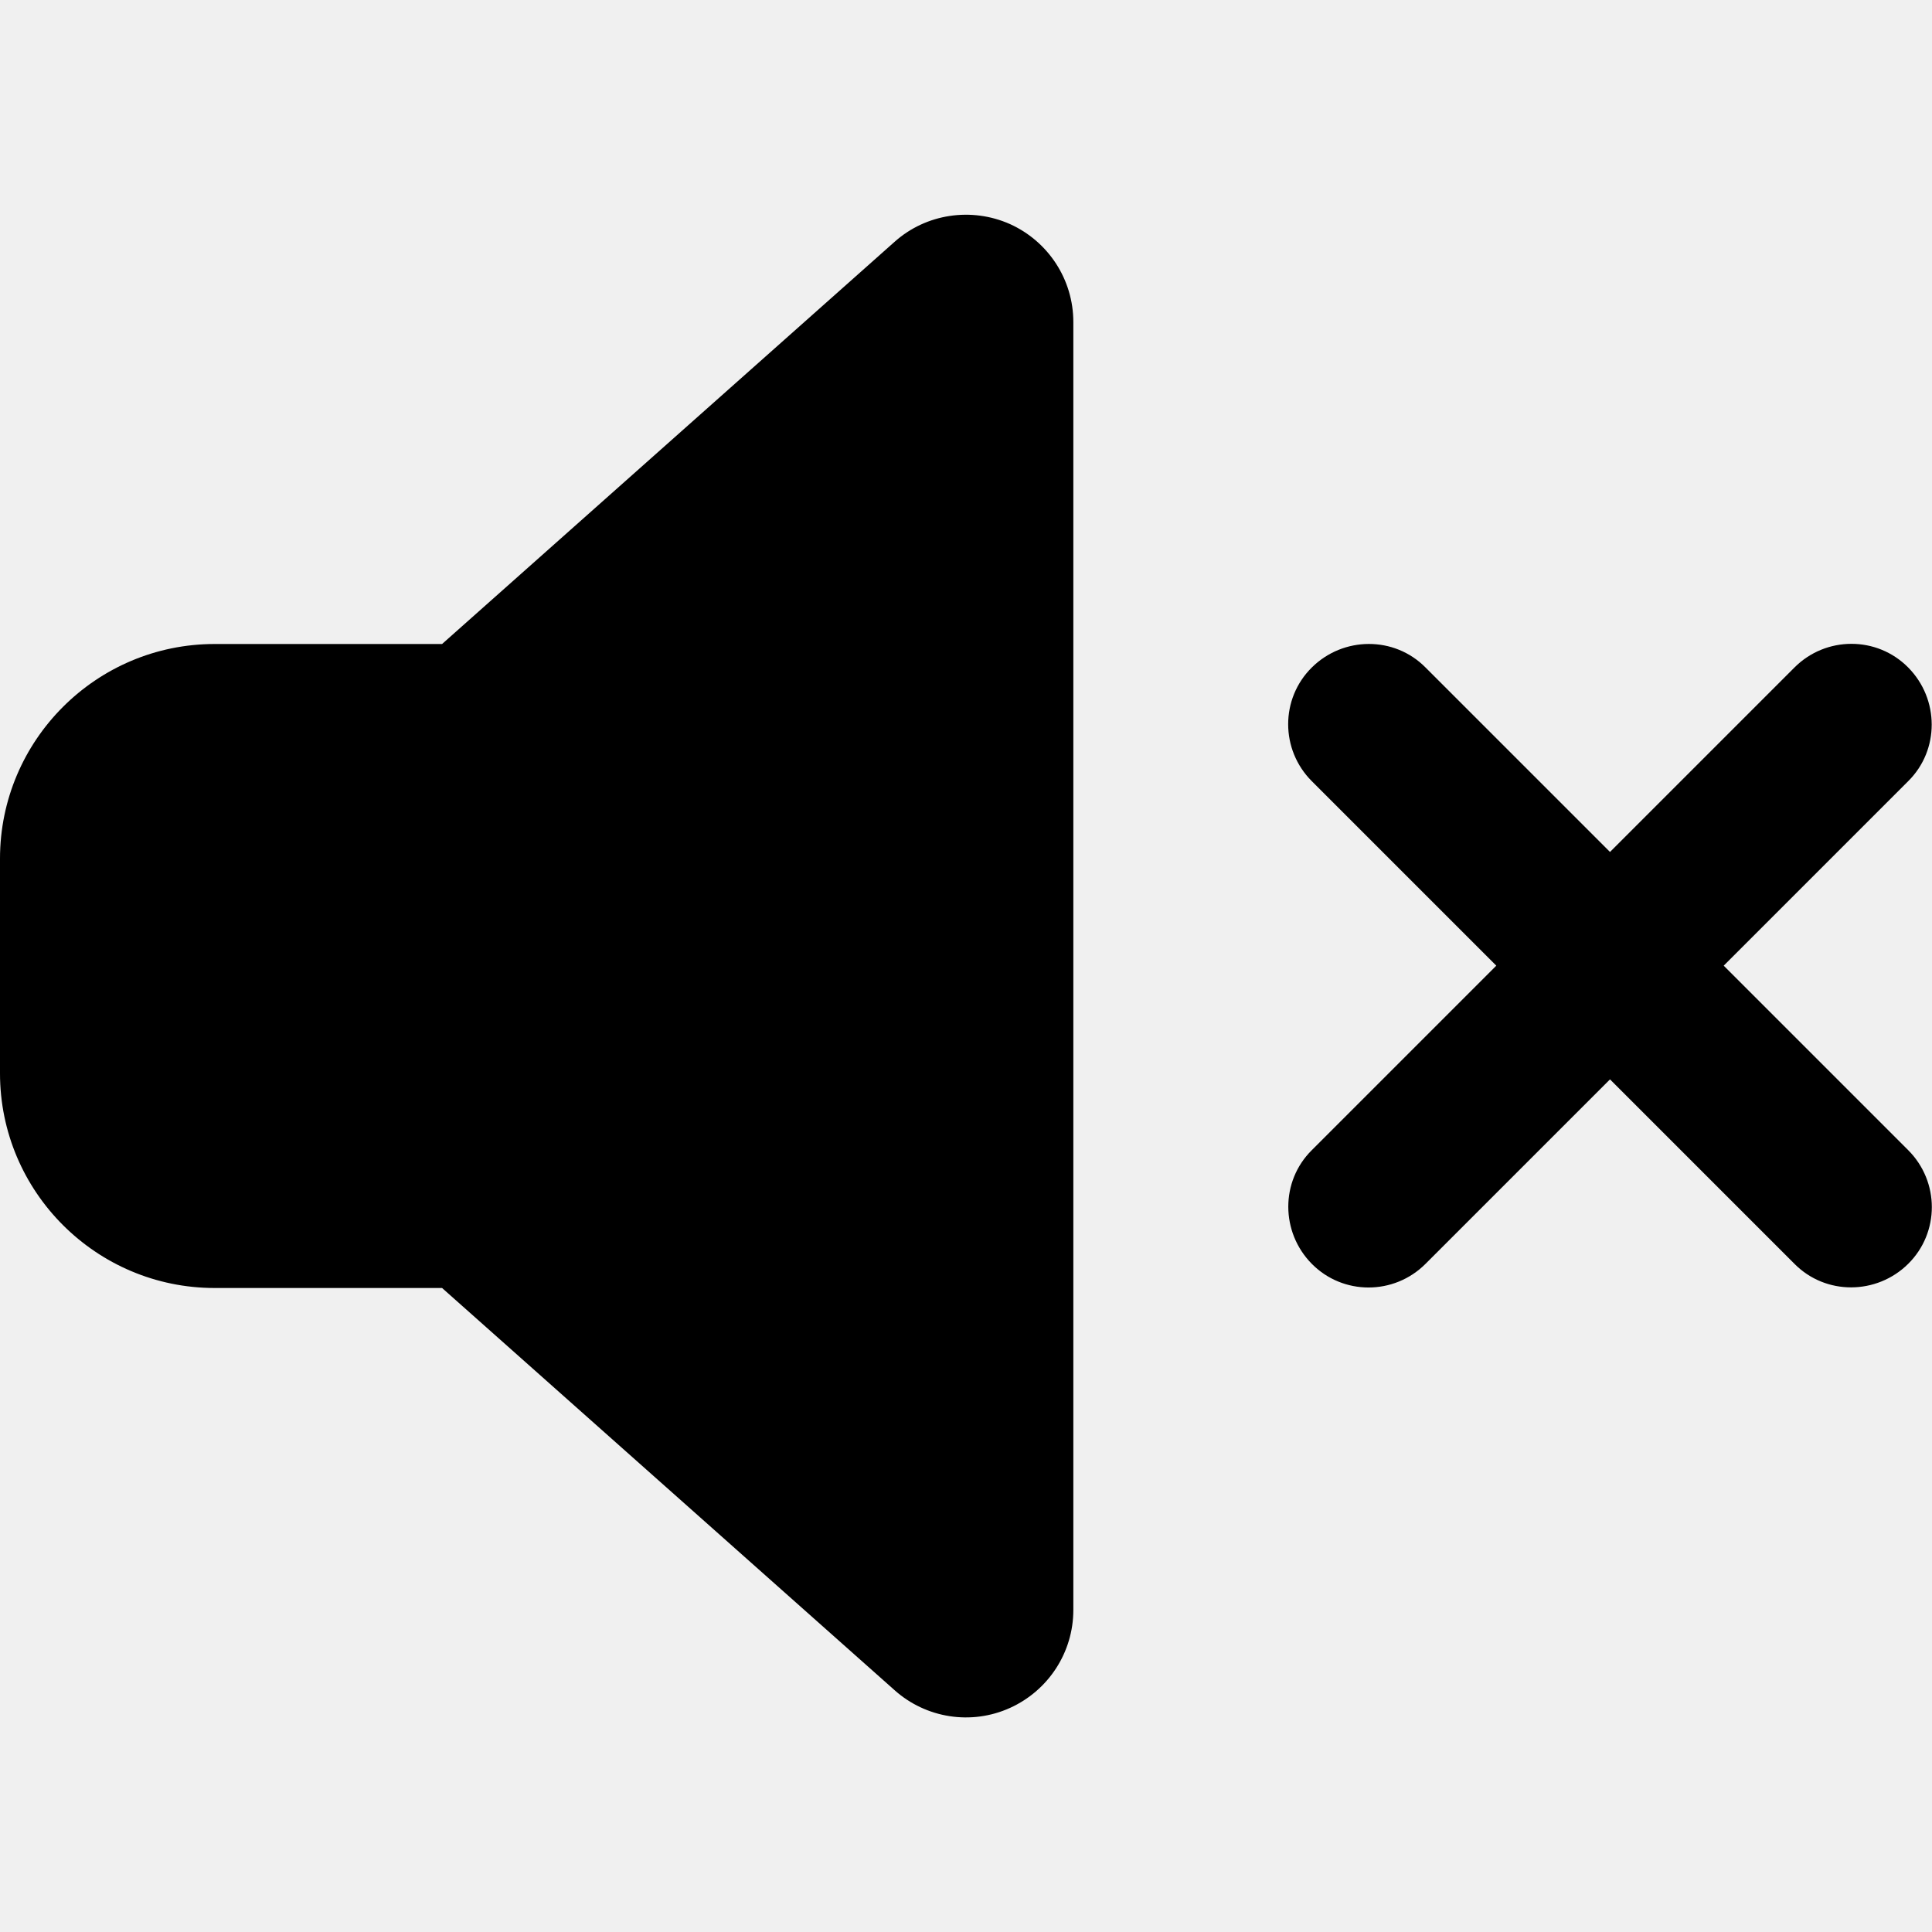
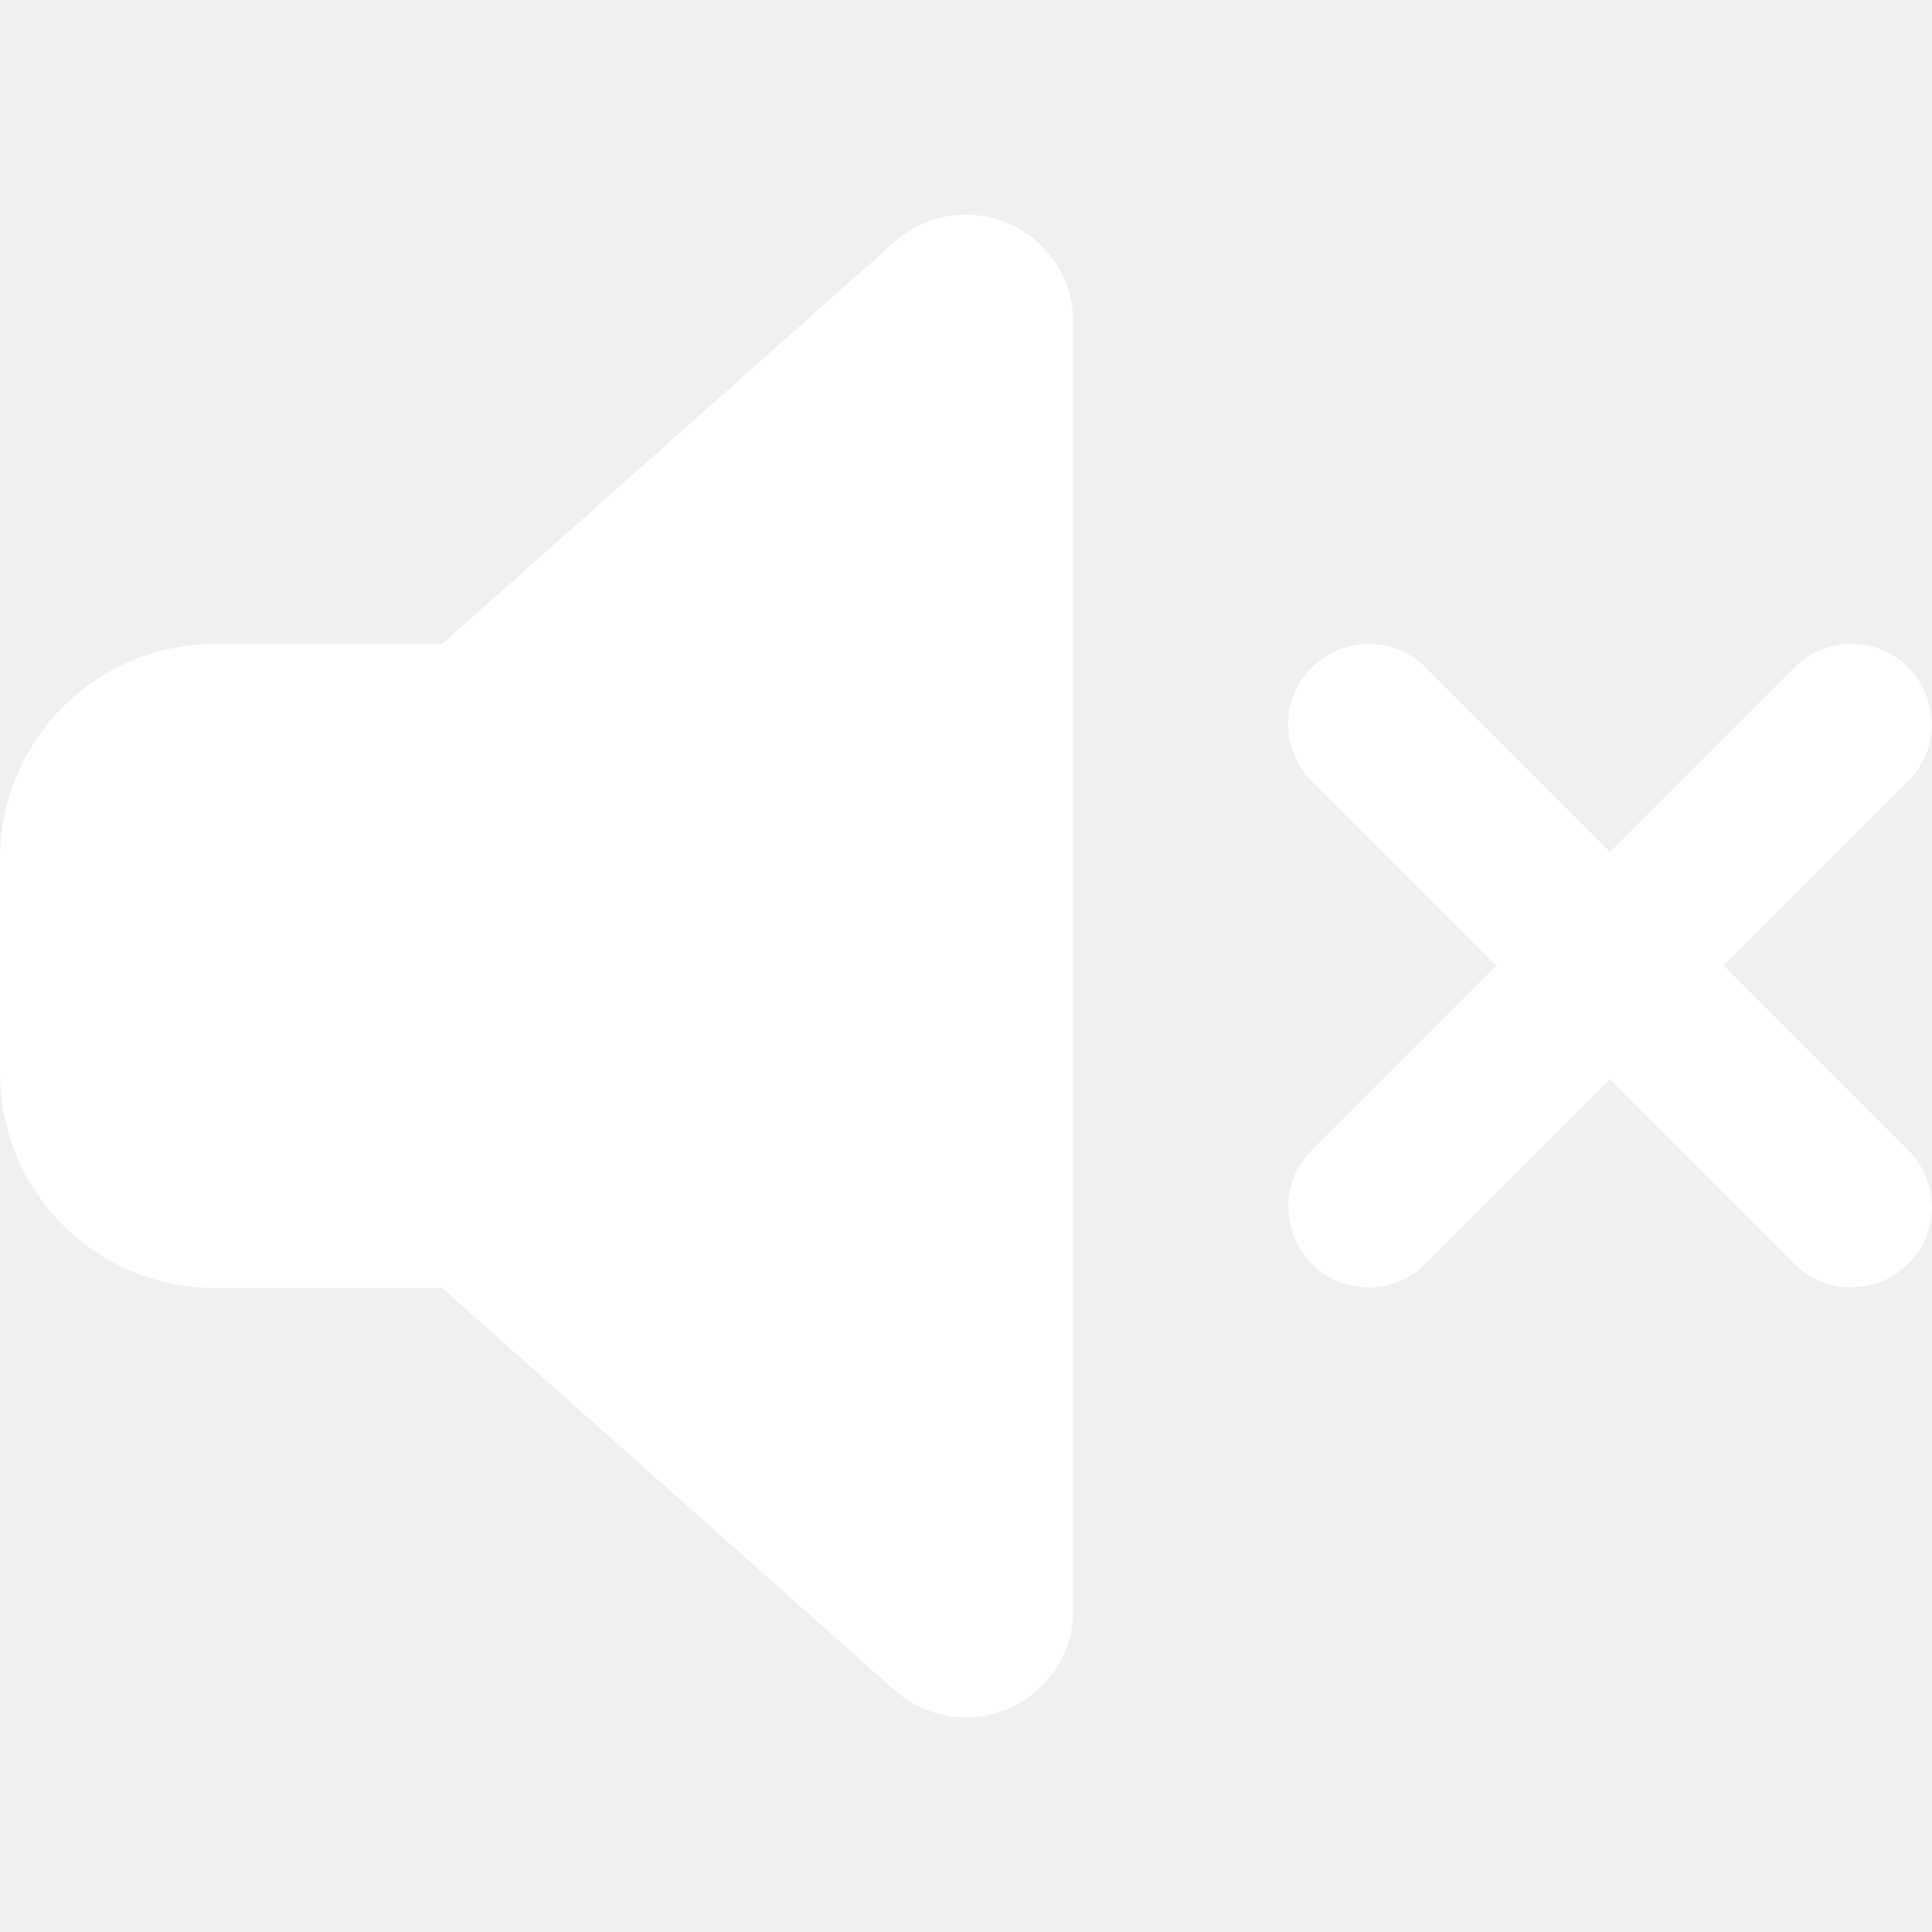
- <svg xmlns="http://www.w3.org/2000/svg" width="24" height="24" viewBox="0 0 576 512">
-   <path fill="currentColor" d="M301.1 34.8C312.6 40 320 51.4 320 64v384c0 12.6-7.4 24-18.9 29.2s-25 3.1-34.4-5.3L131.8 352H64c-35.3 0-64-28.7-64-64v-64c0-35.3 28.7-64 64-64h67.8L266.7 40.1c9.4-8.4 22.9-10.4 34.4-5.3M425 167l55 55l55-55c9.4-9.4 24.6-9.4 33.9 0s9.4 24.6 0 33.9l-55 55l55 55c9.4 9.4 9.4 24.6 0 33.9s-24.6 9.4-33.9 0l-55-55l-55 55c-9.4 9.4-24.6 9.4-33.9 0s-9.4-24.6 0-33.9l55-55l-55-55c-9.4-9.4-9.4-24.6 0-33.9s24.6-9.4 33.9 0" />
+ <svg xmlns="http://www.w3.org/2000/svg" width="24" height="24" viewBox="0 0 24 24">
+   <g transform="translate(0, 1.33333) scale(0.0416667)">
+     <path fill="#ffffff" d="M301.1 34.8C312.6 40 320 51.4 320 64v384c0 12.6-7.4 24-18.9 29.2s-25 3.1-34.4-5.3L131.8 352H64c-35.3 0-64-28.7-64-64v-64c0-35.3 28.7-64 64-64h67.8L266.7 40.1c9.4-8.4 22.9-10.4 34.4-5.3M425 167l55 55l55-55c9.4-9.4 24.6-9.4 33.9 0s9.4 24.6 0 33.9l-55 55l55 55c9.4 9.4 9.4 24.6 0 33.9s-24.6 9.4-33.9 0l-55-55l-55 55c-9.4 9.4-24.6 9.4-33.9 0s-9.4-24.6 0-33.9l55-55l-55-55c-9.4-9.4-9.4-24.6 0-33.9s24.6-9.4 33.9 0" />
+   </g>
</svg>
